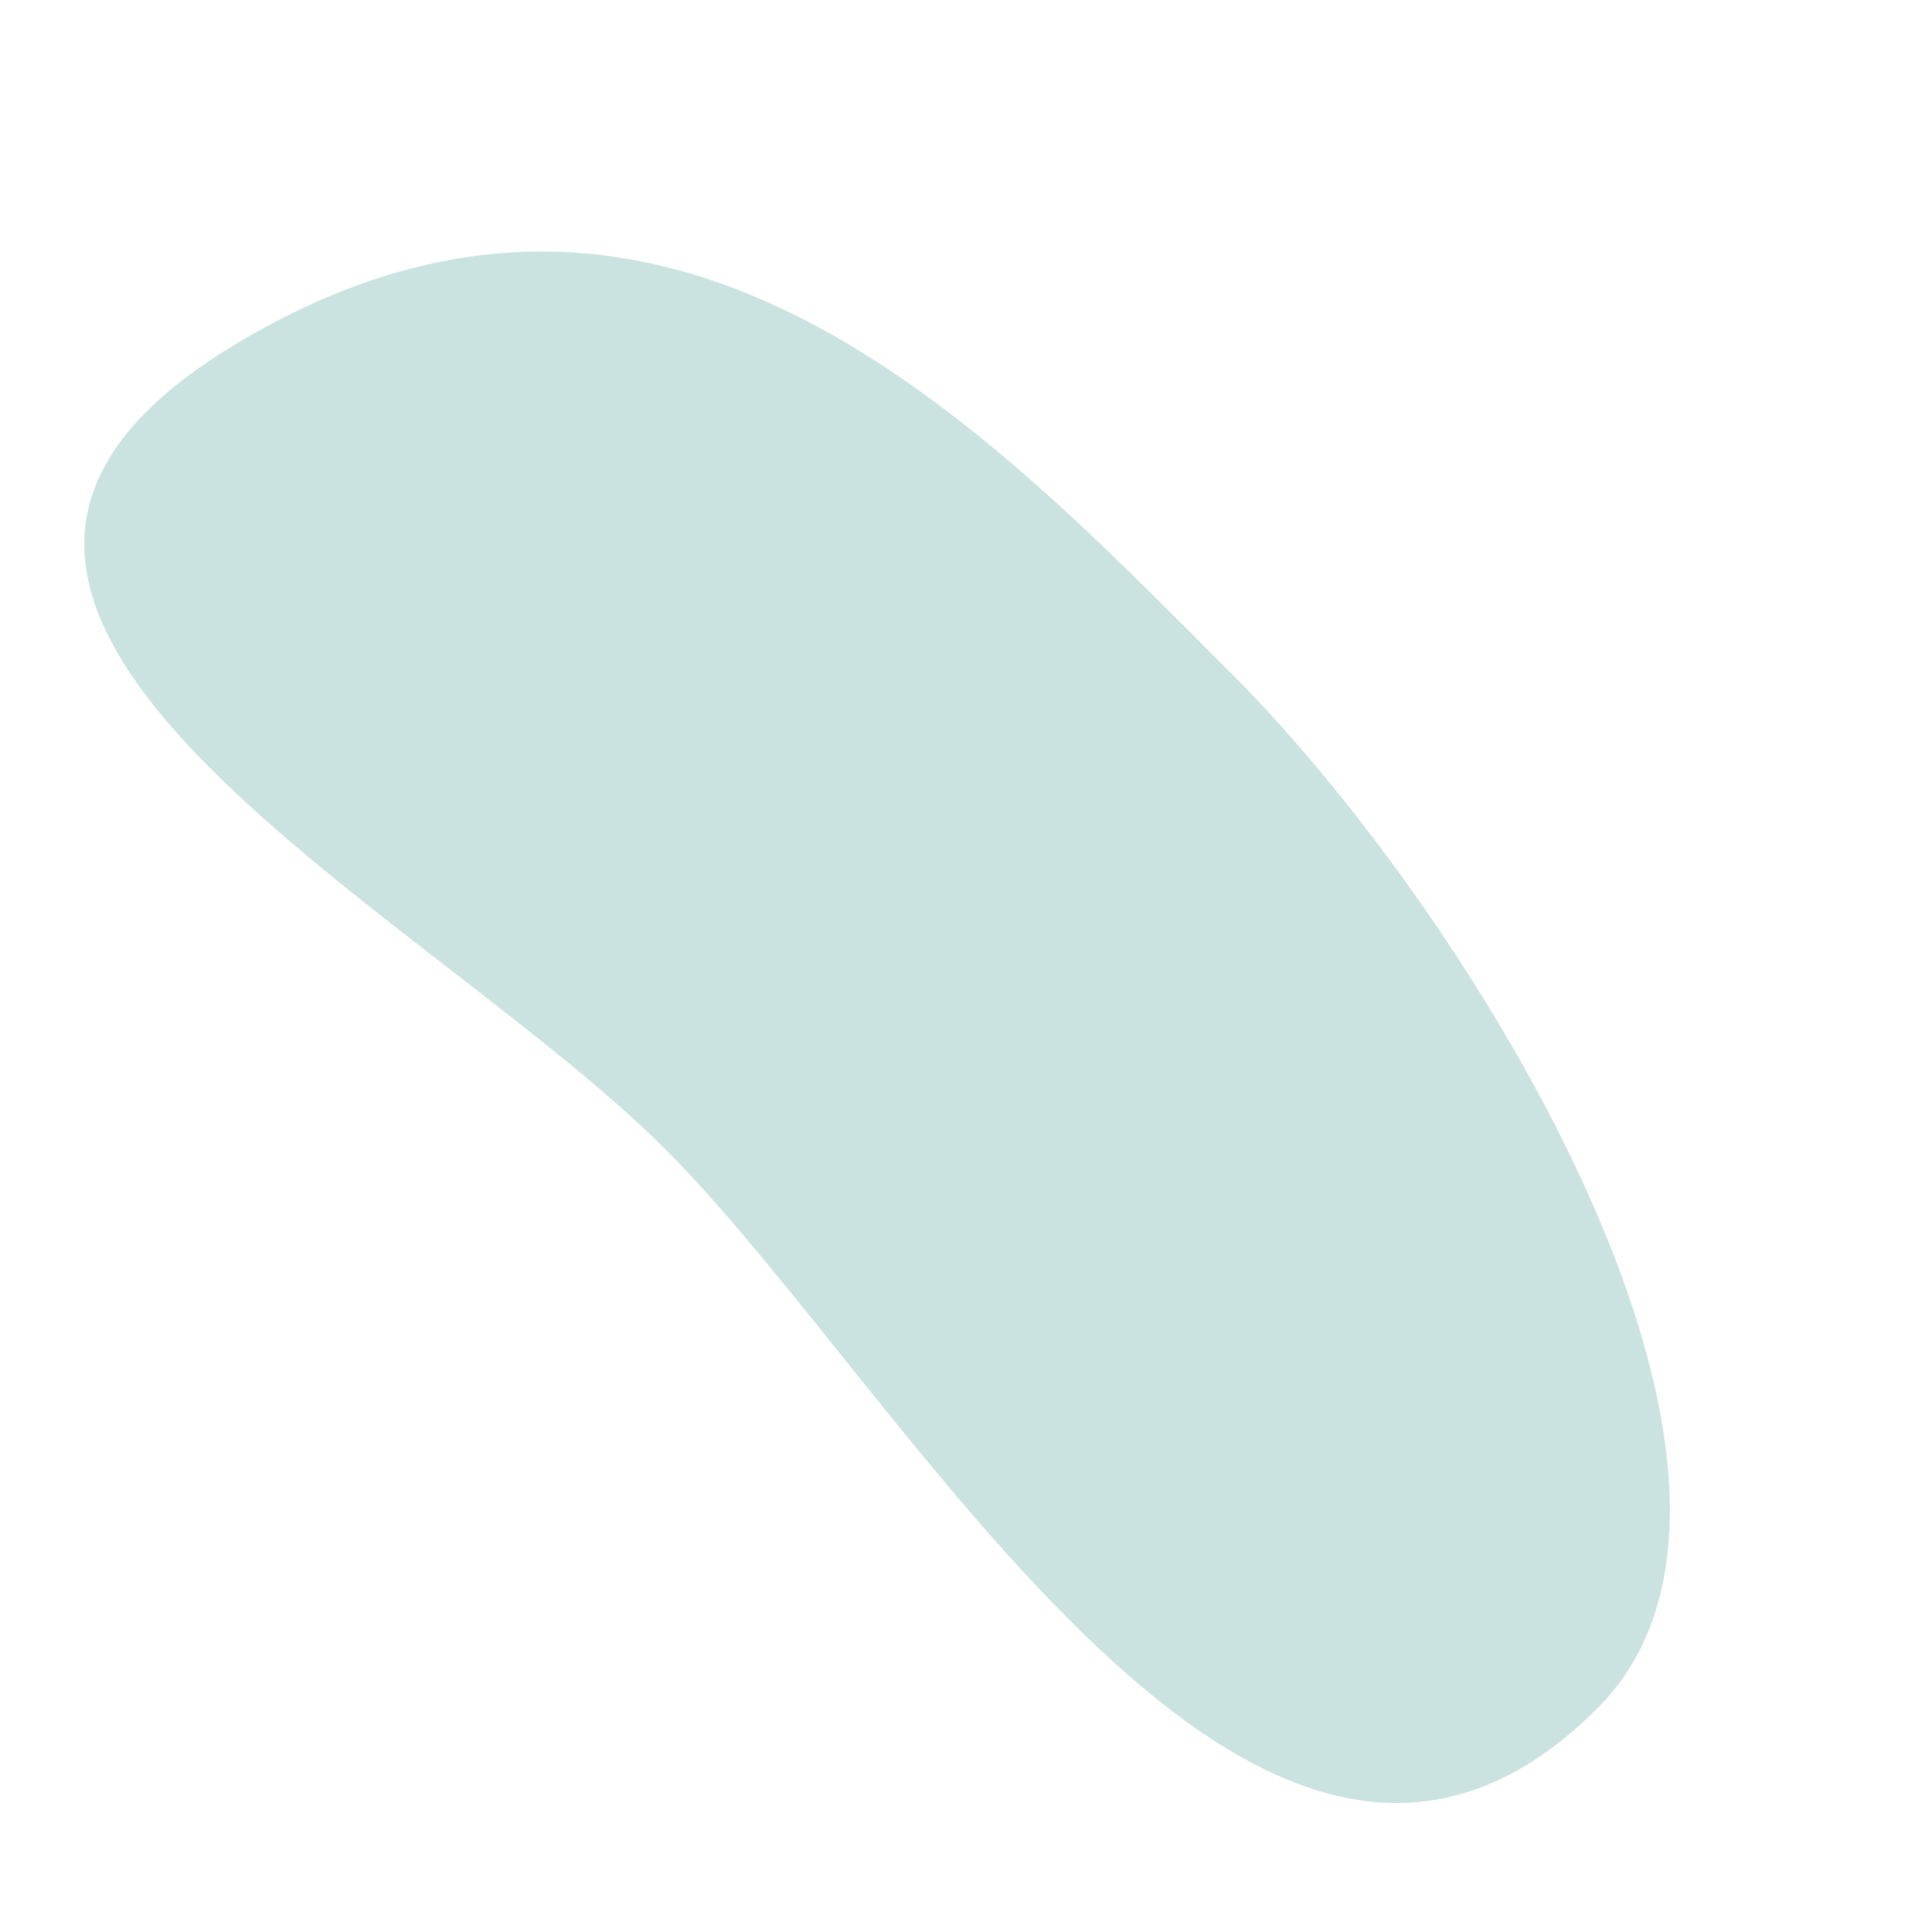
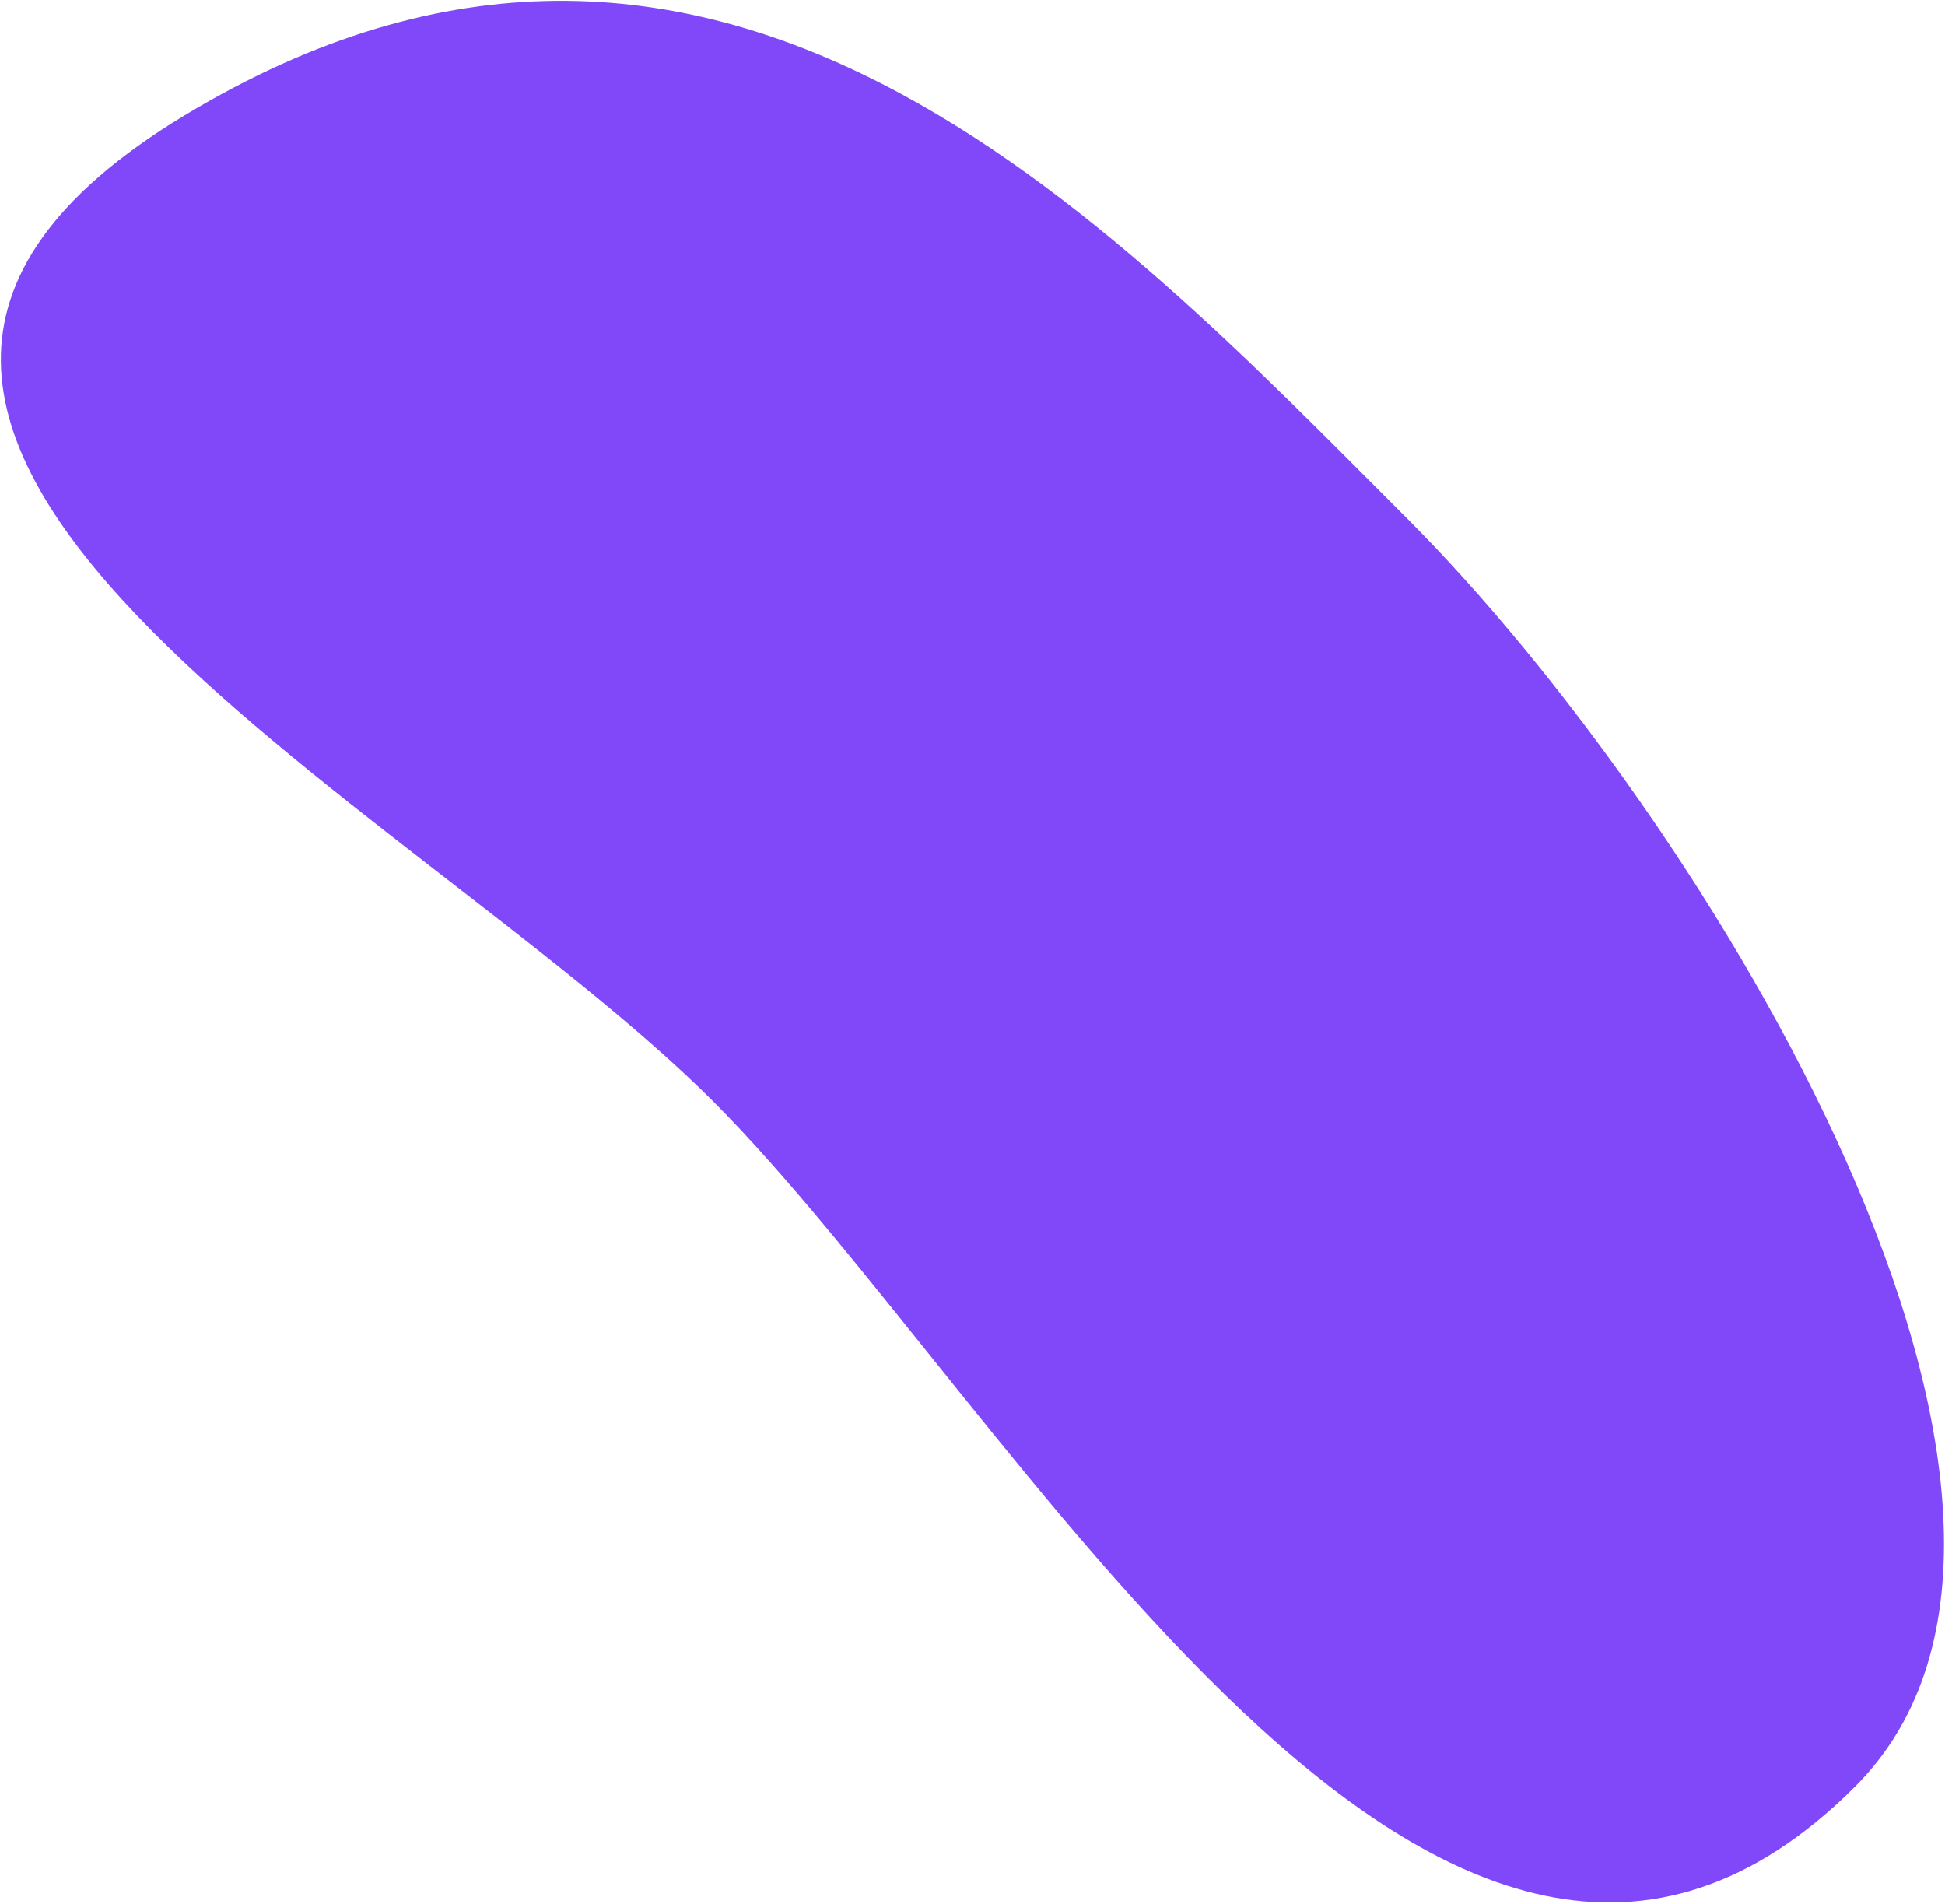
- <svg xmlns="http://www.w3.org/2000/svg" width="1689" height="1689" viewBox="0 0 1689 1689" fill="none">
-   <path d="M1396.47 1493.49C1102.31 1787.65 796.314 1219.32 581.526 1004.53C366.737 789.74 -173.665 530.059 204.637 301.663C582.939 73.267 861.358 373.607 1076.15 588.396C1290.94 803.184 1592.31 1297.64 1396.47 1493.49Z" fill="#CAE3E0" />
+ <svg xmlns="http://www.w3.org/2000/svg" width="930" height="910" viewBox="0 0 930 910" fill="none">
+   <path d="M887.061 854.098C689.886 1051.27 484.775 670.316 340.801 526.342C196.827 382.368 -165.409 208.302 88.17 55.207C341.748 -97.888 528.375 103.432 672.349 247.406C816.323 391.38 1018.34 722.82 887.061 854.098Z" fill="#8148F9" />
</svg>
